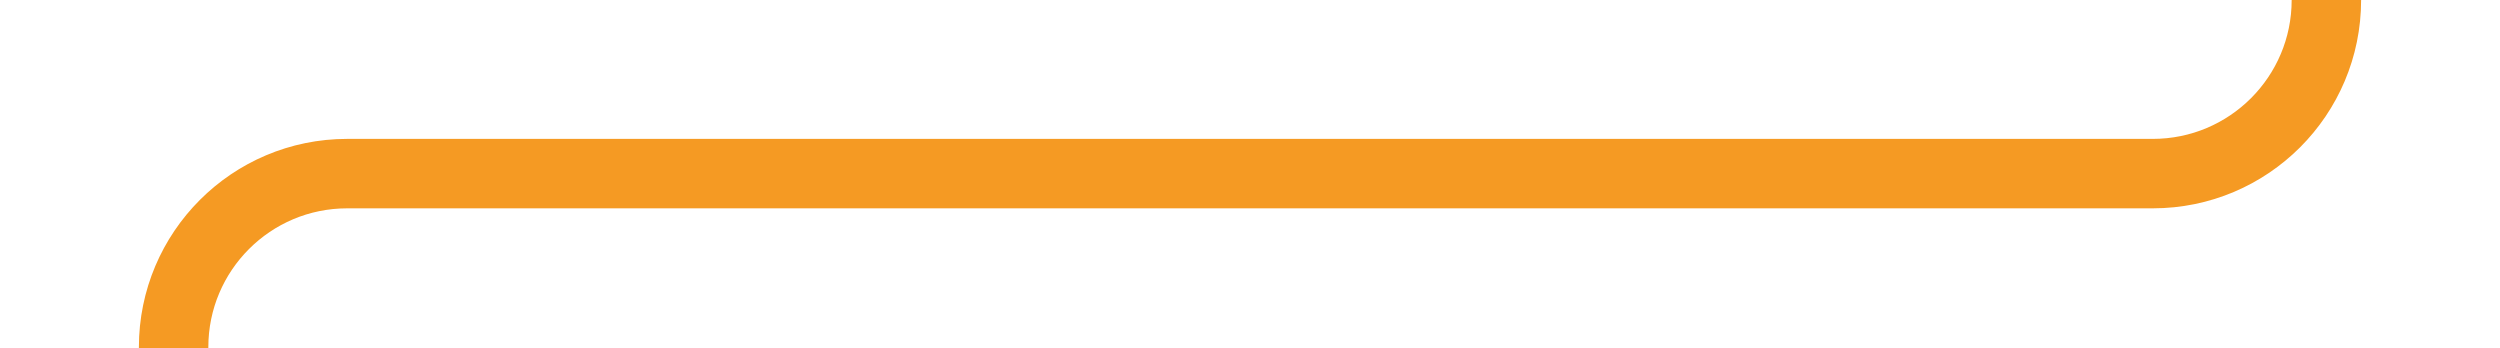
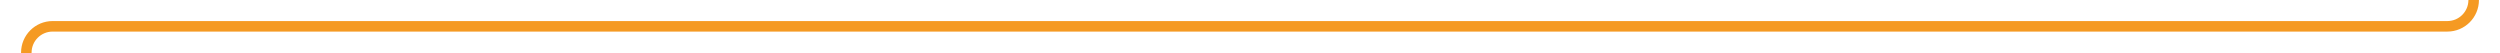
- <svg xmlns="http://www.w3.org/2000/svg" version="1.1" width="72px" height="10px" preserveAspectRatio="xMinYMid meet" viewBox="824 600  72 8">
-   <path d="M 891 540  L 891 599  A 5 5 0 0 1 886 604 L 834 604  A 5 5 0 0 0 829 609 L 829 669  " stroke-width="2" stroke="#f59a23" fill="none" />
+ <svg xmlns="http://www.w3.org/2000/svg" version="1.1" width="475px" height="10px" preserveAspectRatio="xMinYMid meet" viewBox="573 406  475 8">
+   <path d="M 1043 393  L 1043 405  A 5 5 0 0 1 1038 410 L 583 410  A 5 5 0 0 0 578 415 L 578 434  " stroke-width="2" stroke="#f59a23" fill="none" />
</svg>
